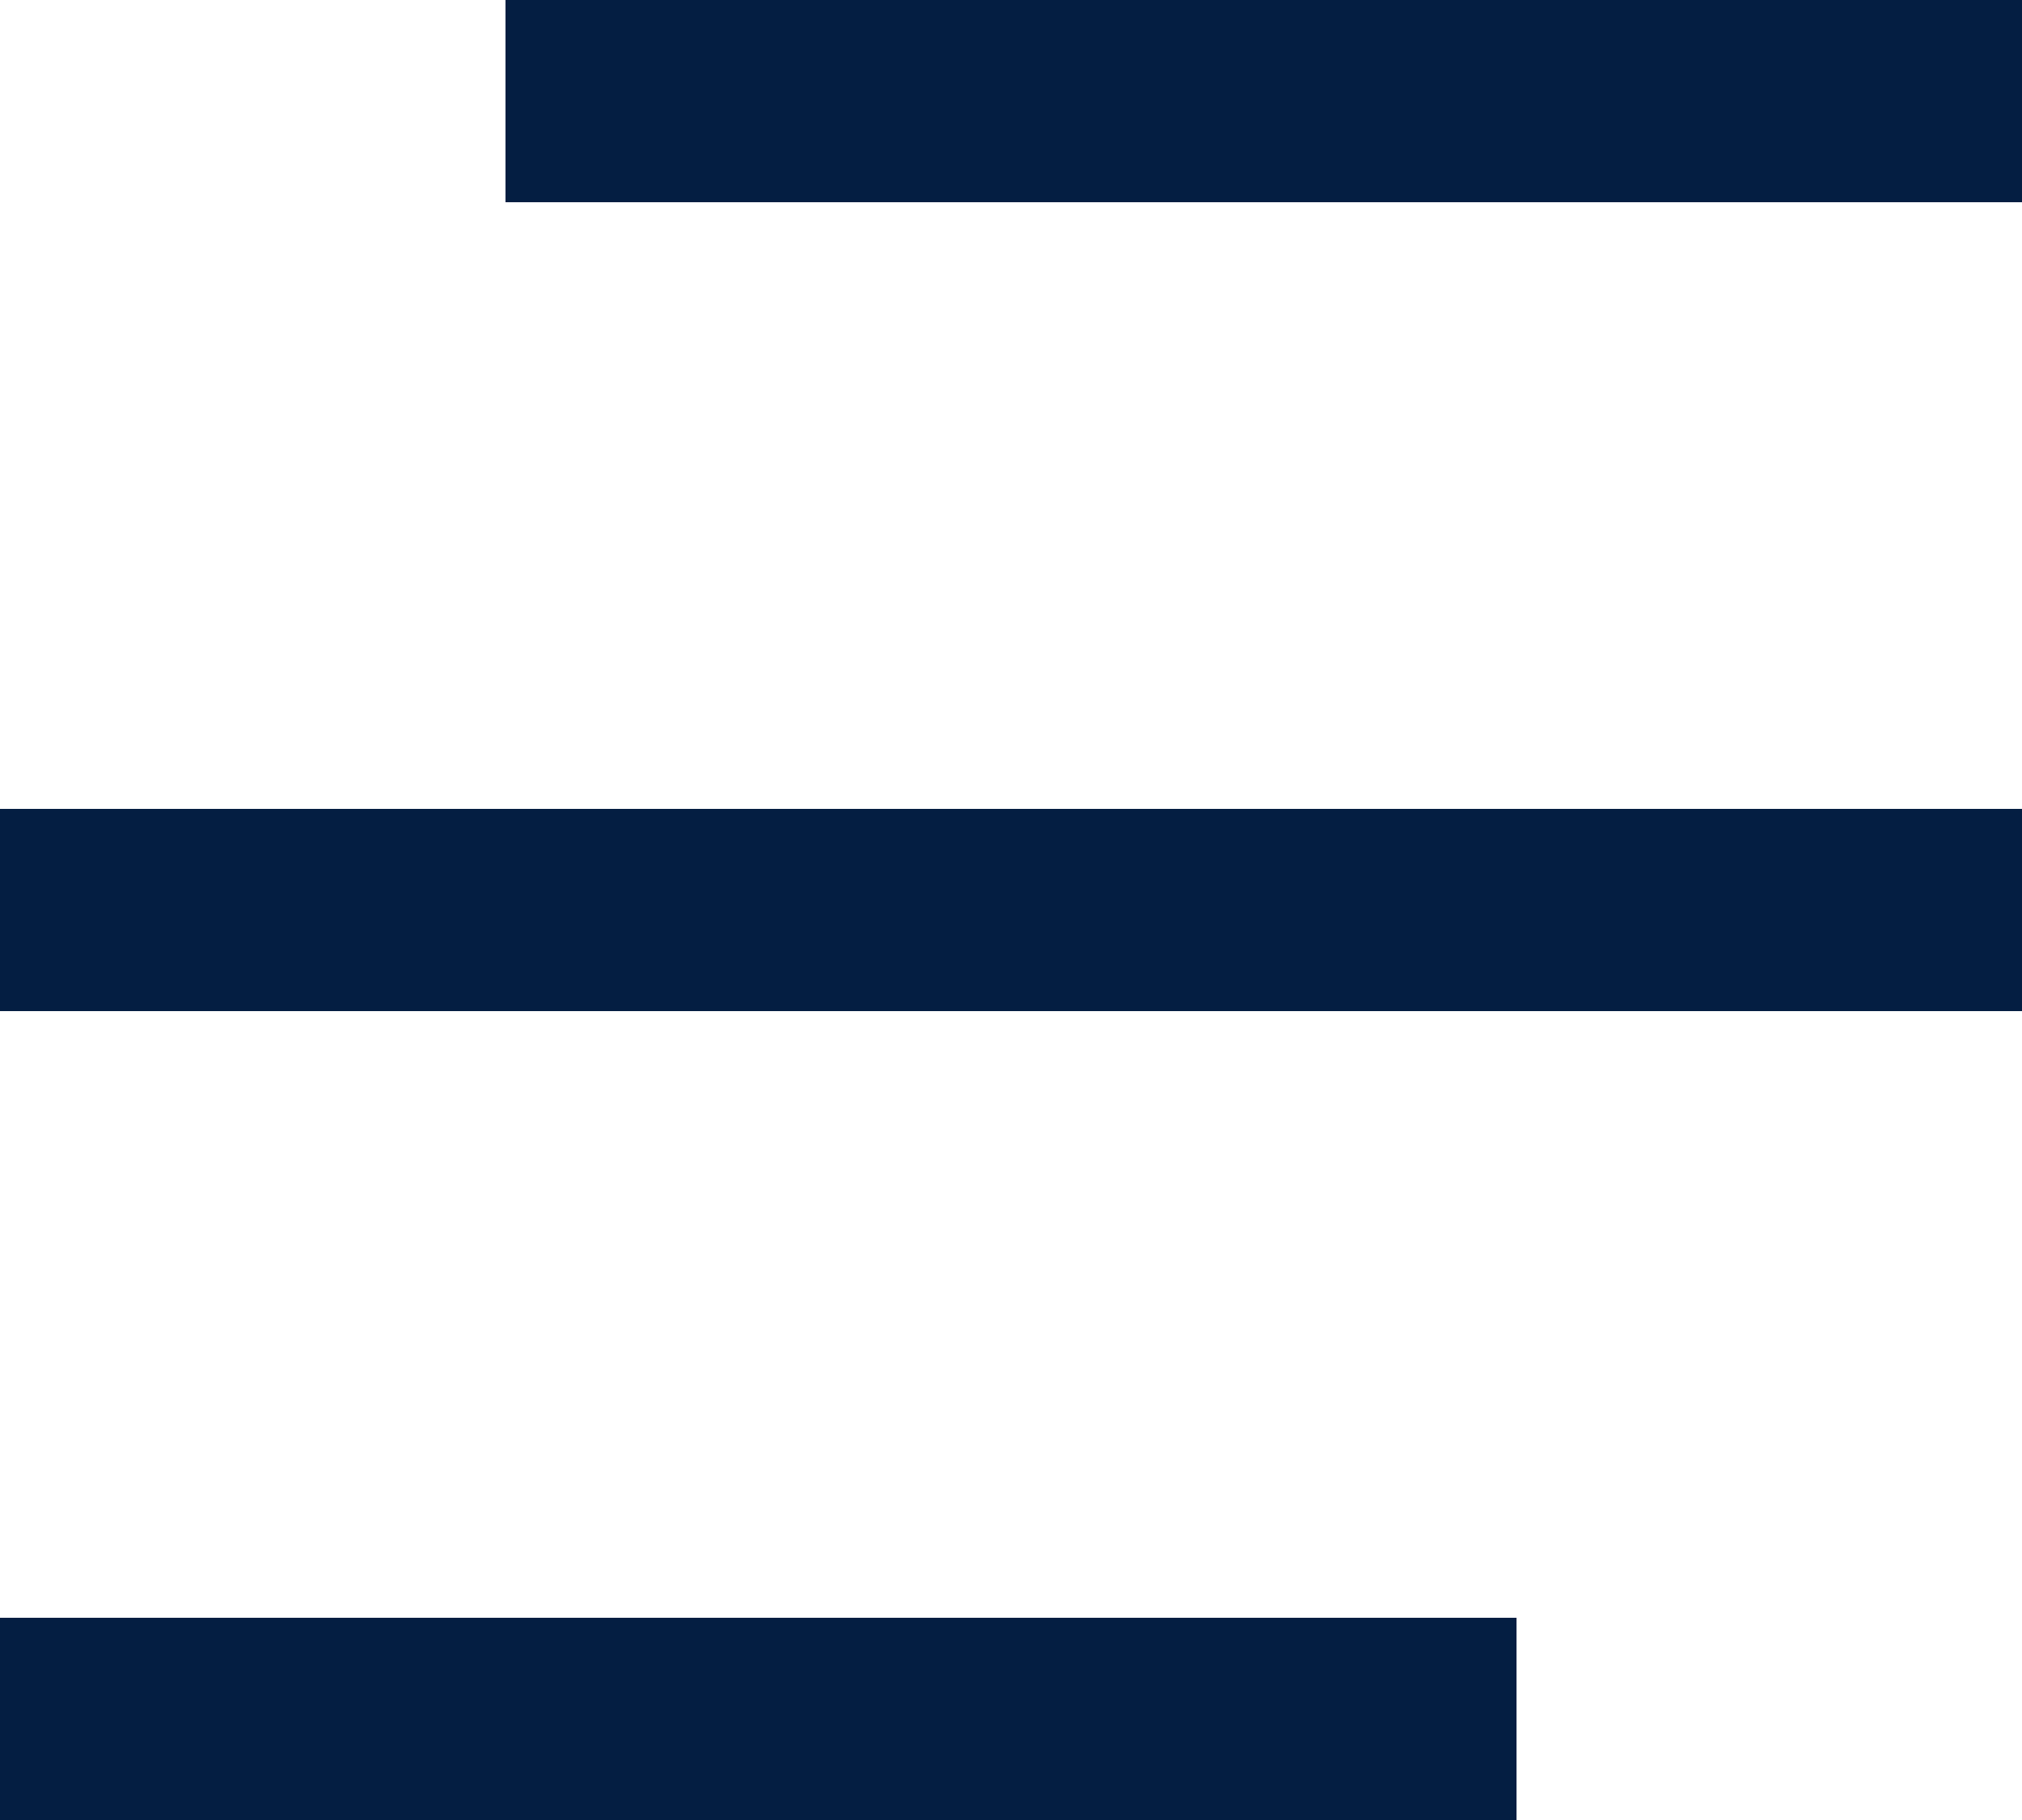
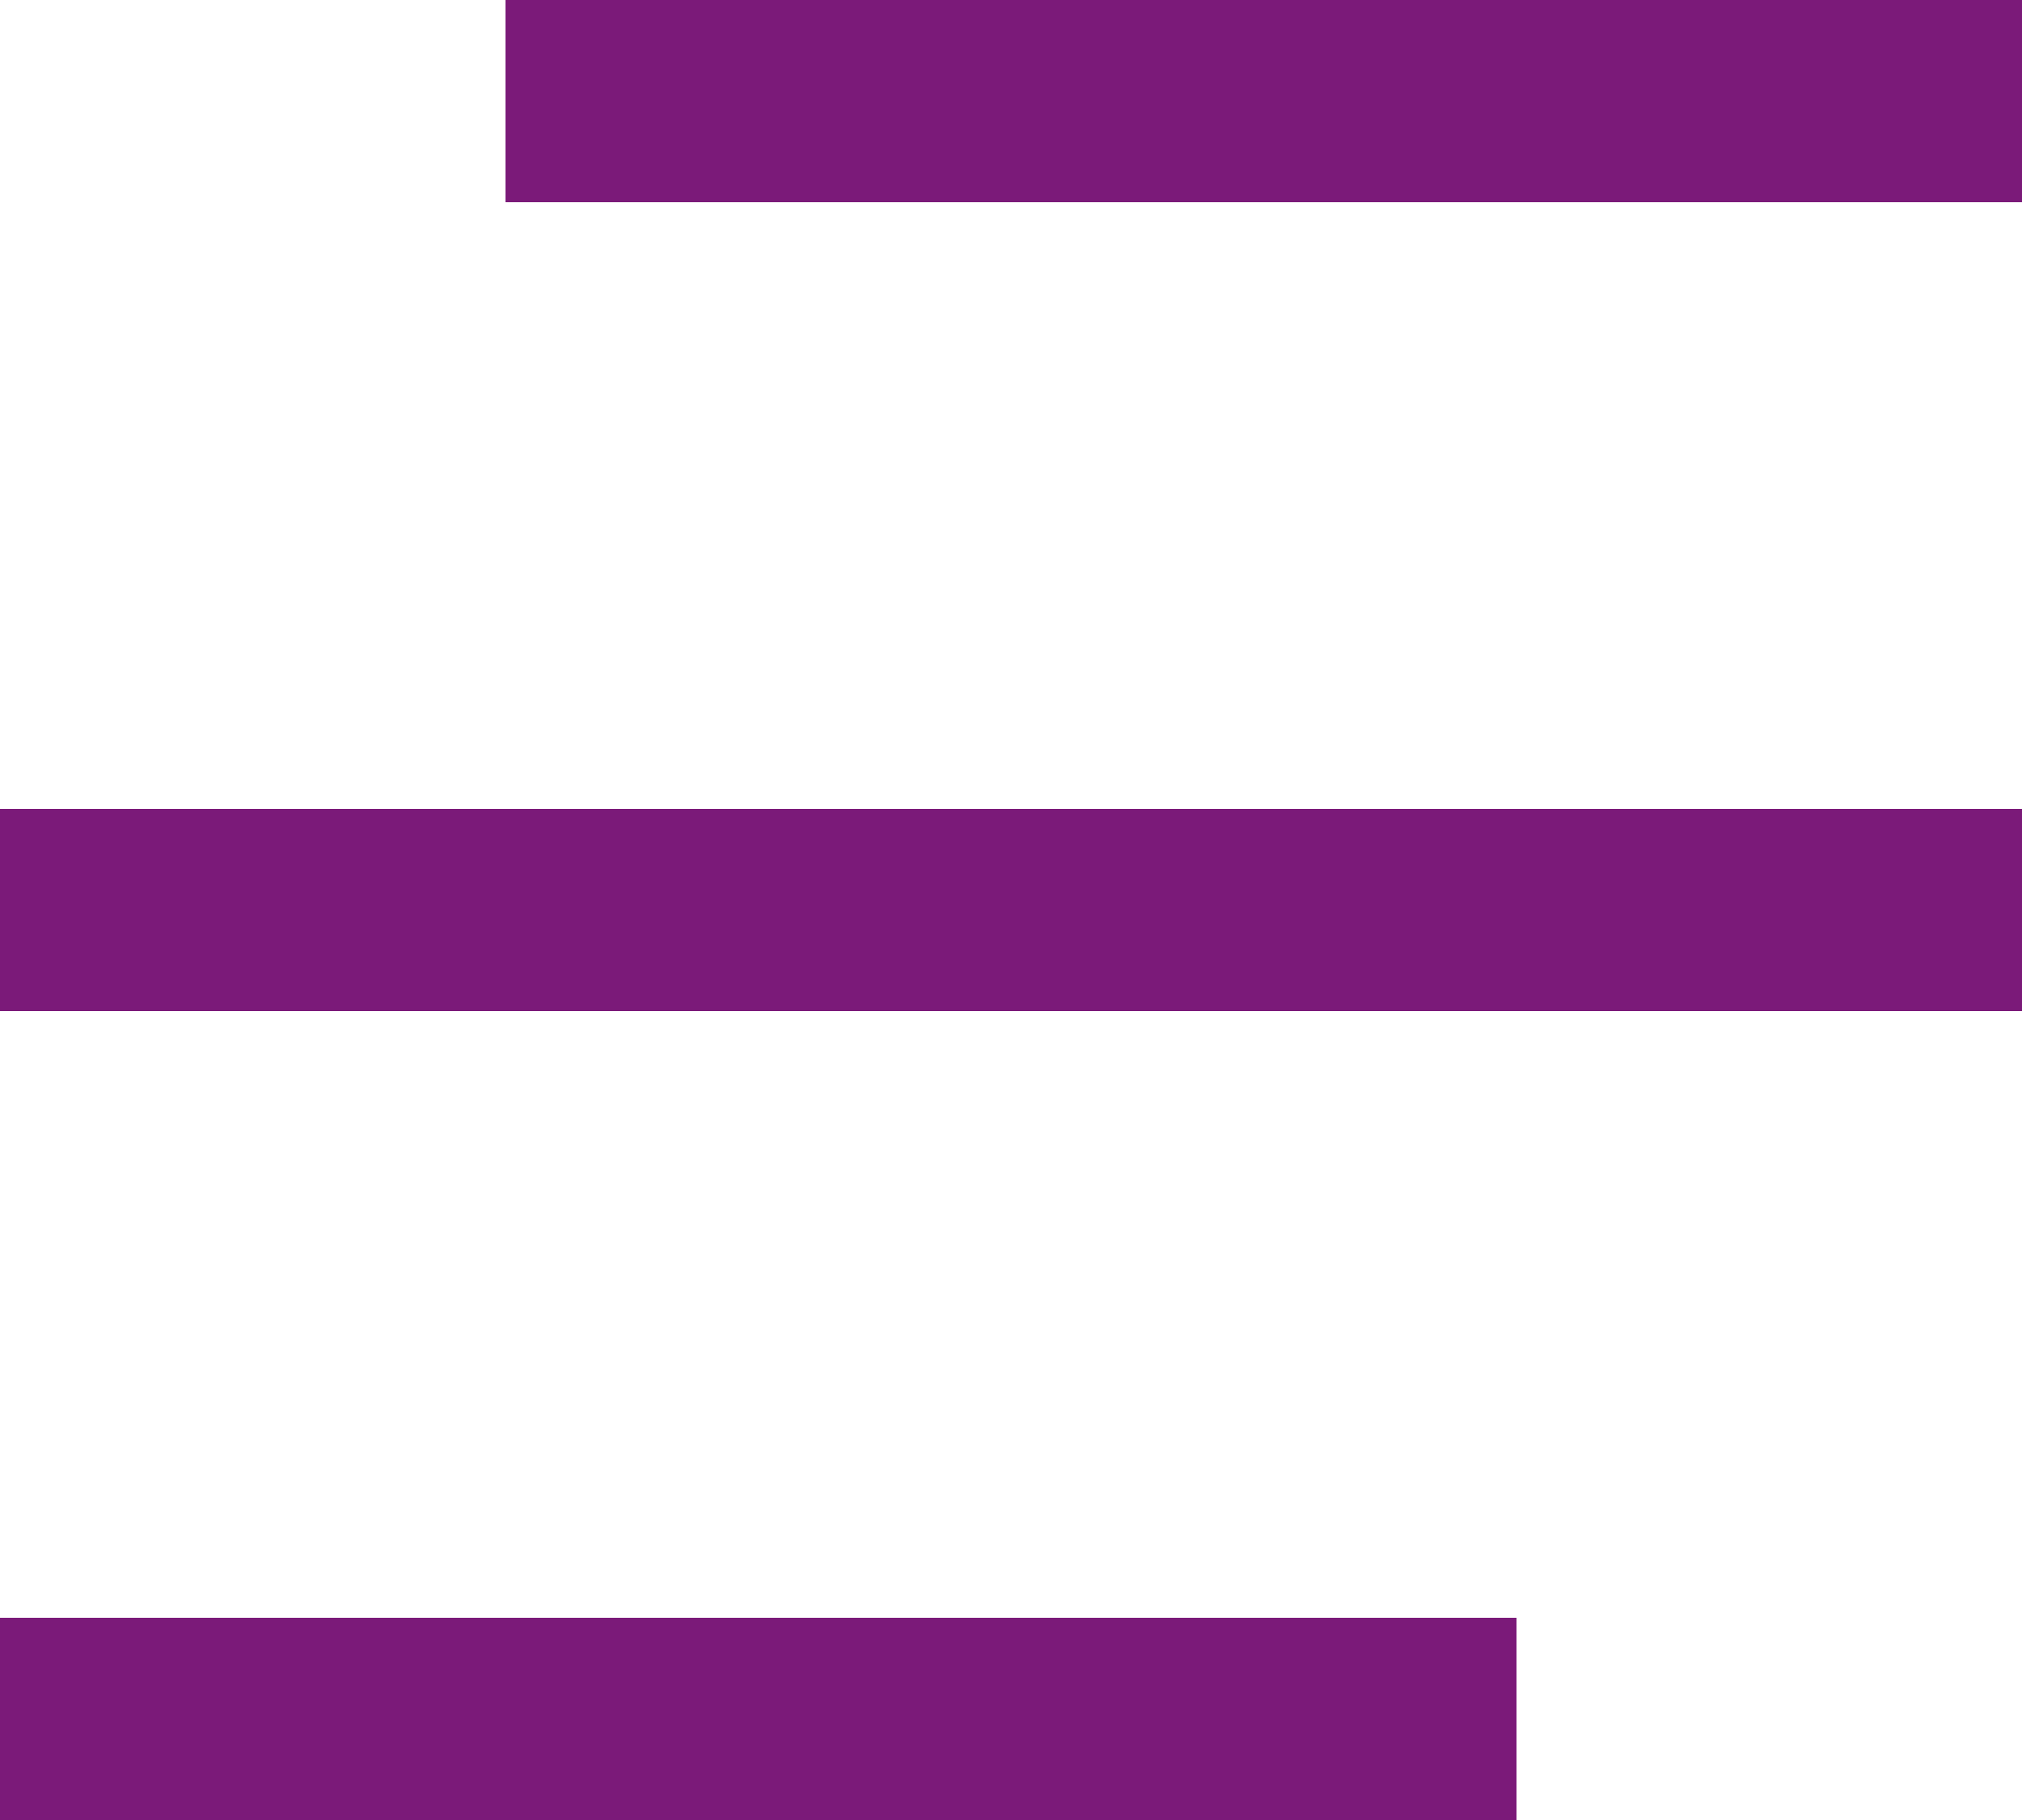
<svg xmlns="http://www.w3.org/2000/svg" width="20" height="18" viewBox="0 0 20 18" fill="none">
-   <rect x="5" width="15" height="2" fill="#041E42" />
-   <rect y="8" width="20" height="2" fill="#041E42" />
-   <rect y="16" width="15" height="2" fill="#041E42" />
+   <rect x="5" width="15" height="2" fill="#7b1a79" />
+   <rect y="8" width="20" height="2" fill="#7b1a79" />
+   <rect y="16" width="15" height="2" fill="#7b1a79" />
</svg>
